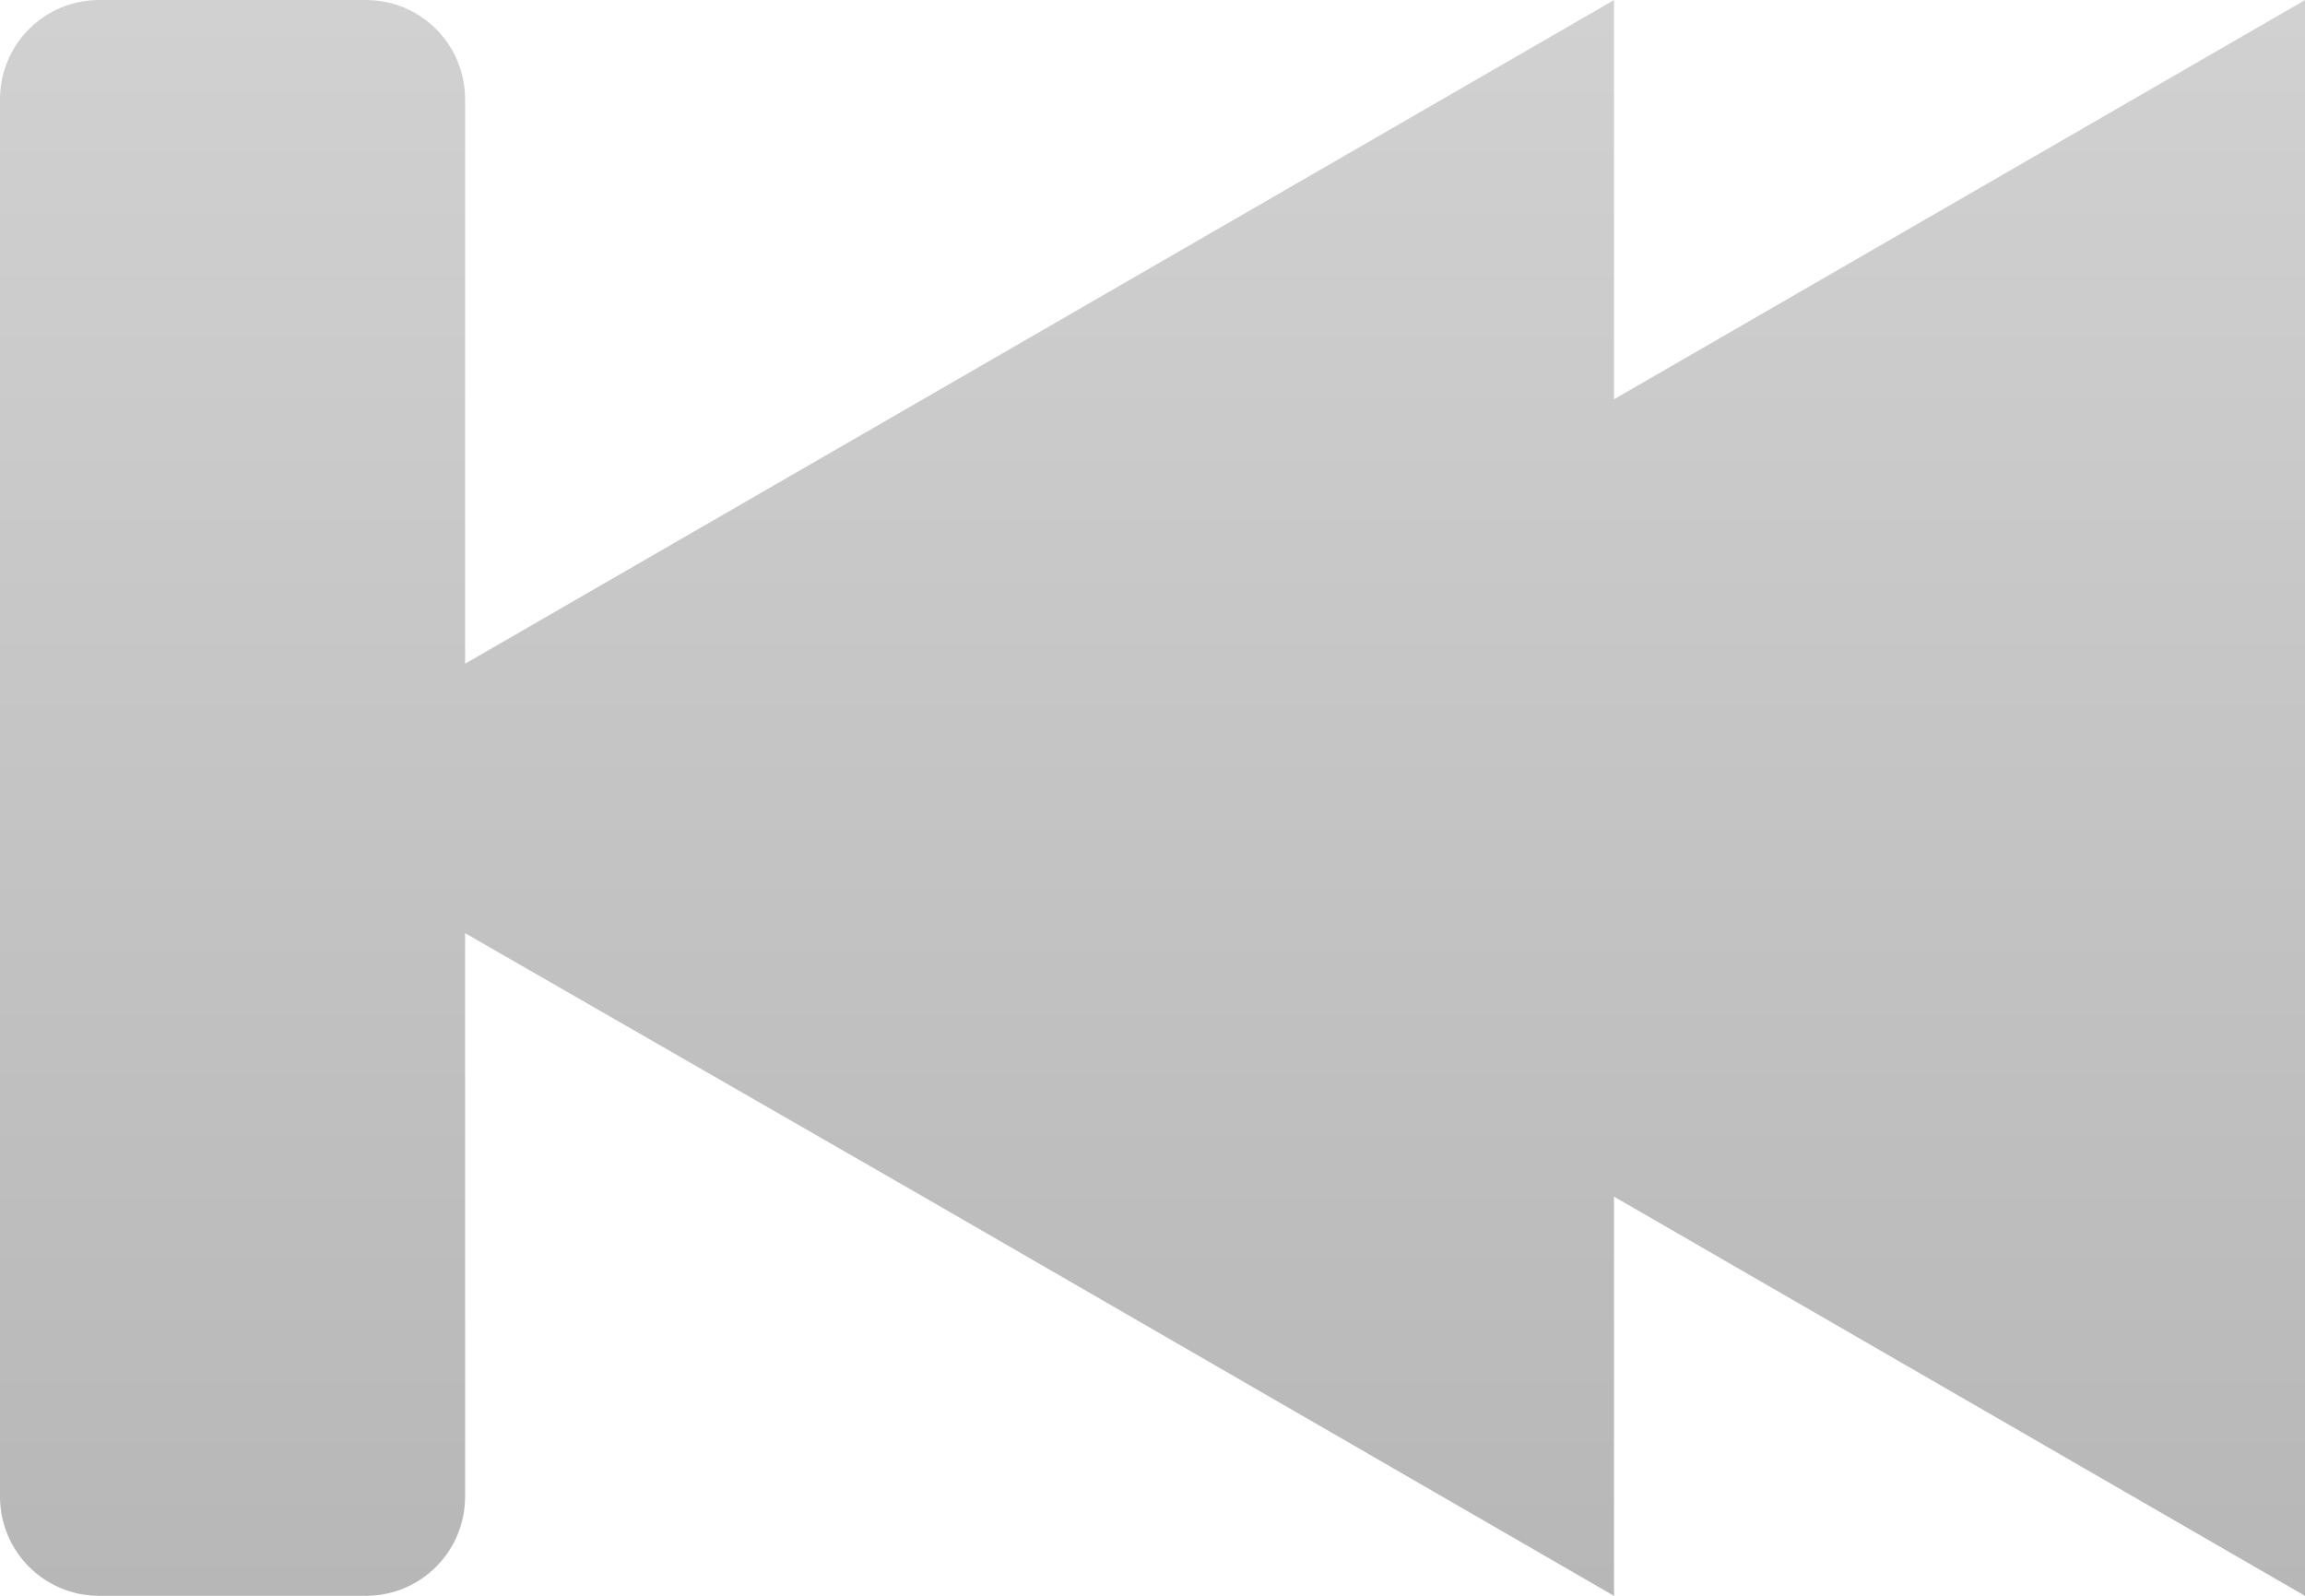
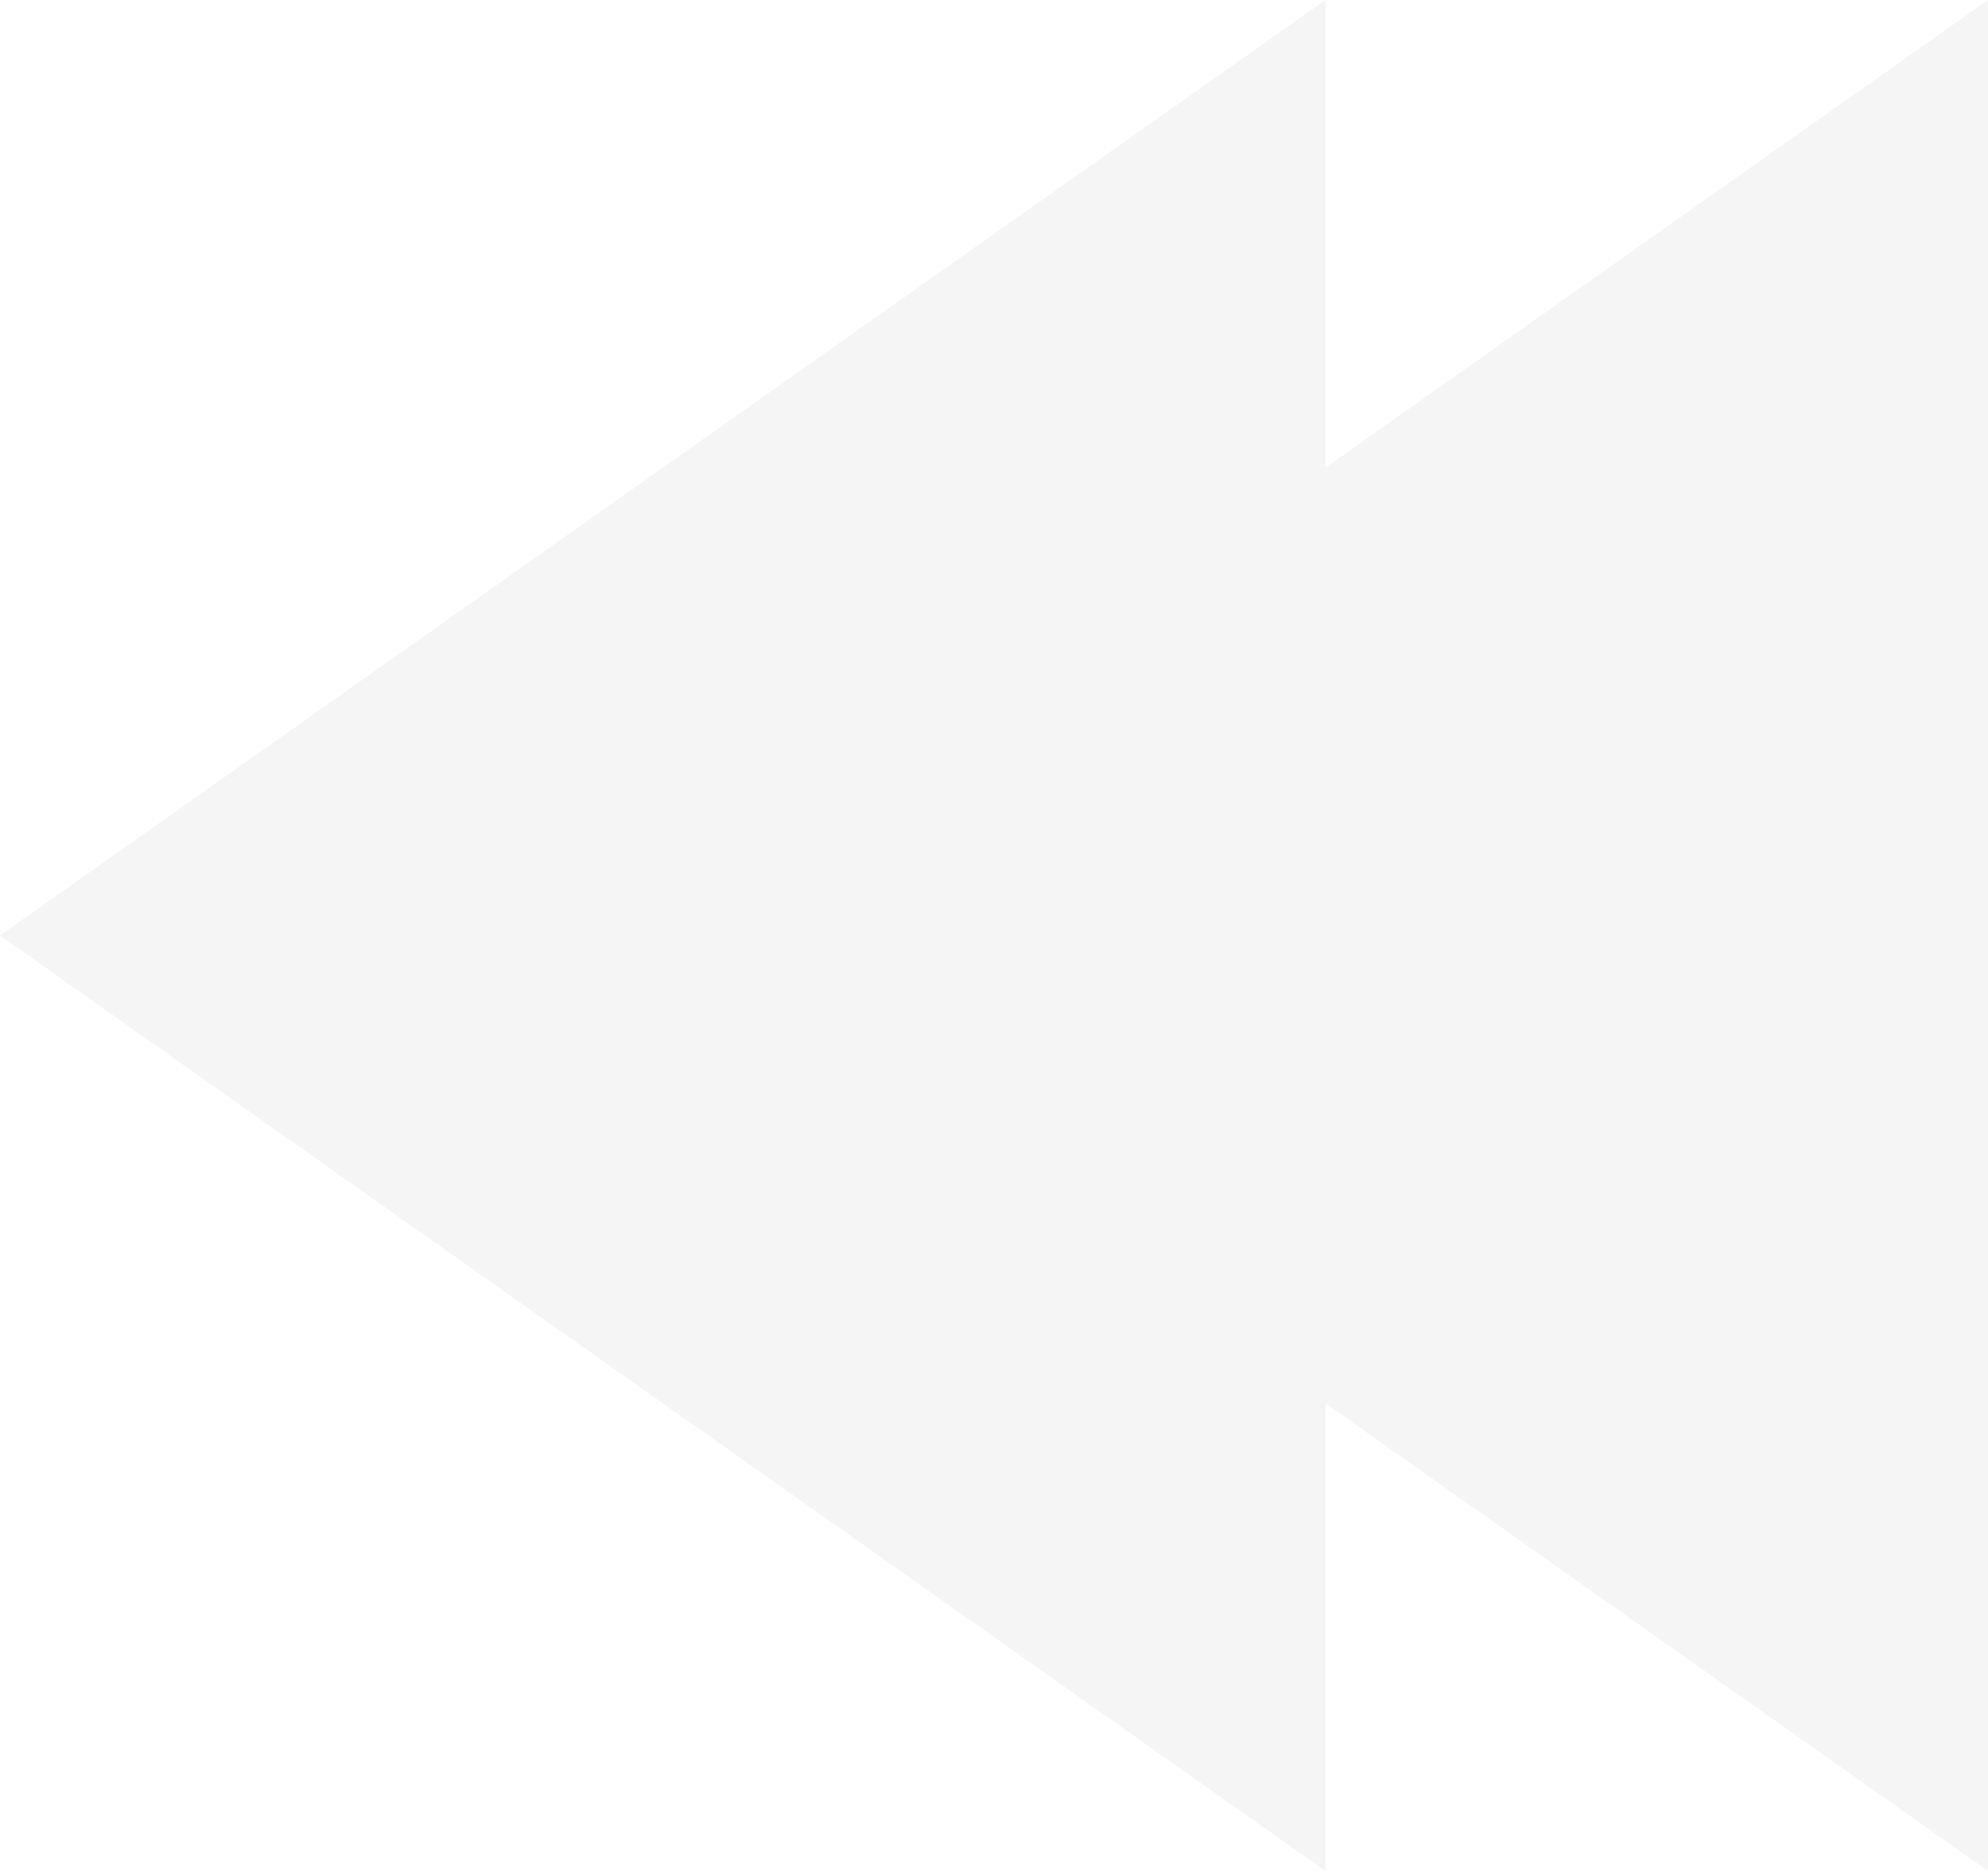
- <svg xmlns="http://www.w3.org/2000/svg" version="1.1" id="Layer_1" x="0px" y="0px" width="28.888px" height="20px" viewBox="0 0 28.888 20" enable-background="new 0 0 28.888 20" xml:space="preserve">
-   <linearGradient id="SVGID_1_" gradientUnits="userSpaceOnUse" x1="14.444" y1="-5.929905e-010" x2="14.444" y2="20">
-     <stop offset="0" style="stop-color:#D1D1D1" />
-     <stop offset="1" style="stop-color:#B7B7B7" />
-   </linearGradient>
-   <path fill="url(#SVGID_1_)" d="M28.888,20v-9.993V0.001l-8.66,5.003V0.001l-8.66,5.003L5.829,8.318V1.245  C5.829,0.556,5.274,0,4.584,0H1.245C0.556,0,0,0.555,0,1.245v17.511C0,19.444,0.555,20,1.245,20h3.339  c0.689,0,1.245-0.555,1.245-1.245v-7.06l5.739,3.301L20.228,20v-5.003L28.888,20z" />
+ <svg xmlns="http://www.w3.org/2000/svg" version="1.1" id="Layer_1" x="0px" y="0px" width="17px" height="16px" viewBox="-0.028 0 17 16" enable-background="new -0.028 0 17 16" xml:space="preserve">
+   <polygon fill="#F5F5F5" points="11.306,16 11.306,0 -0.028,8 " />
+   <polygon fill="#F5F5F5" points="5.639,8 16.972,16 16.972,0 " />
</svg>
